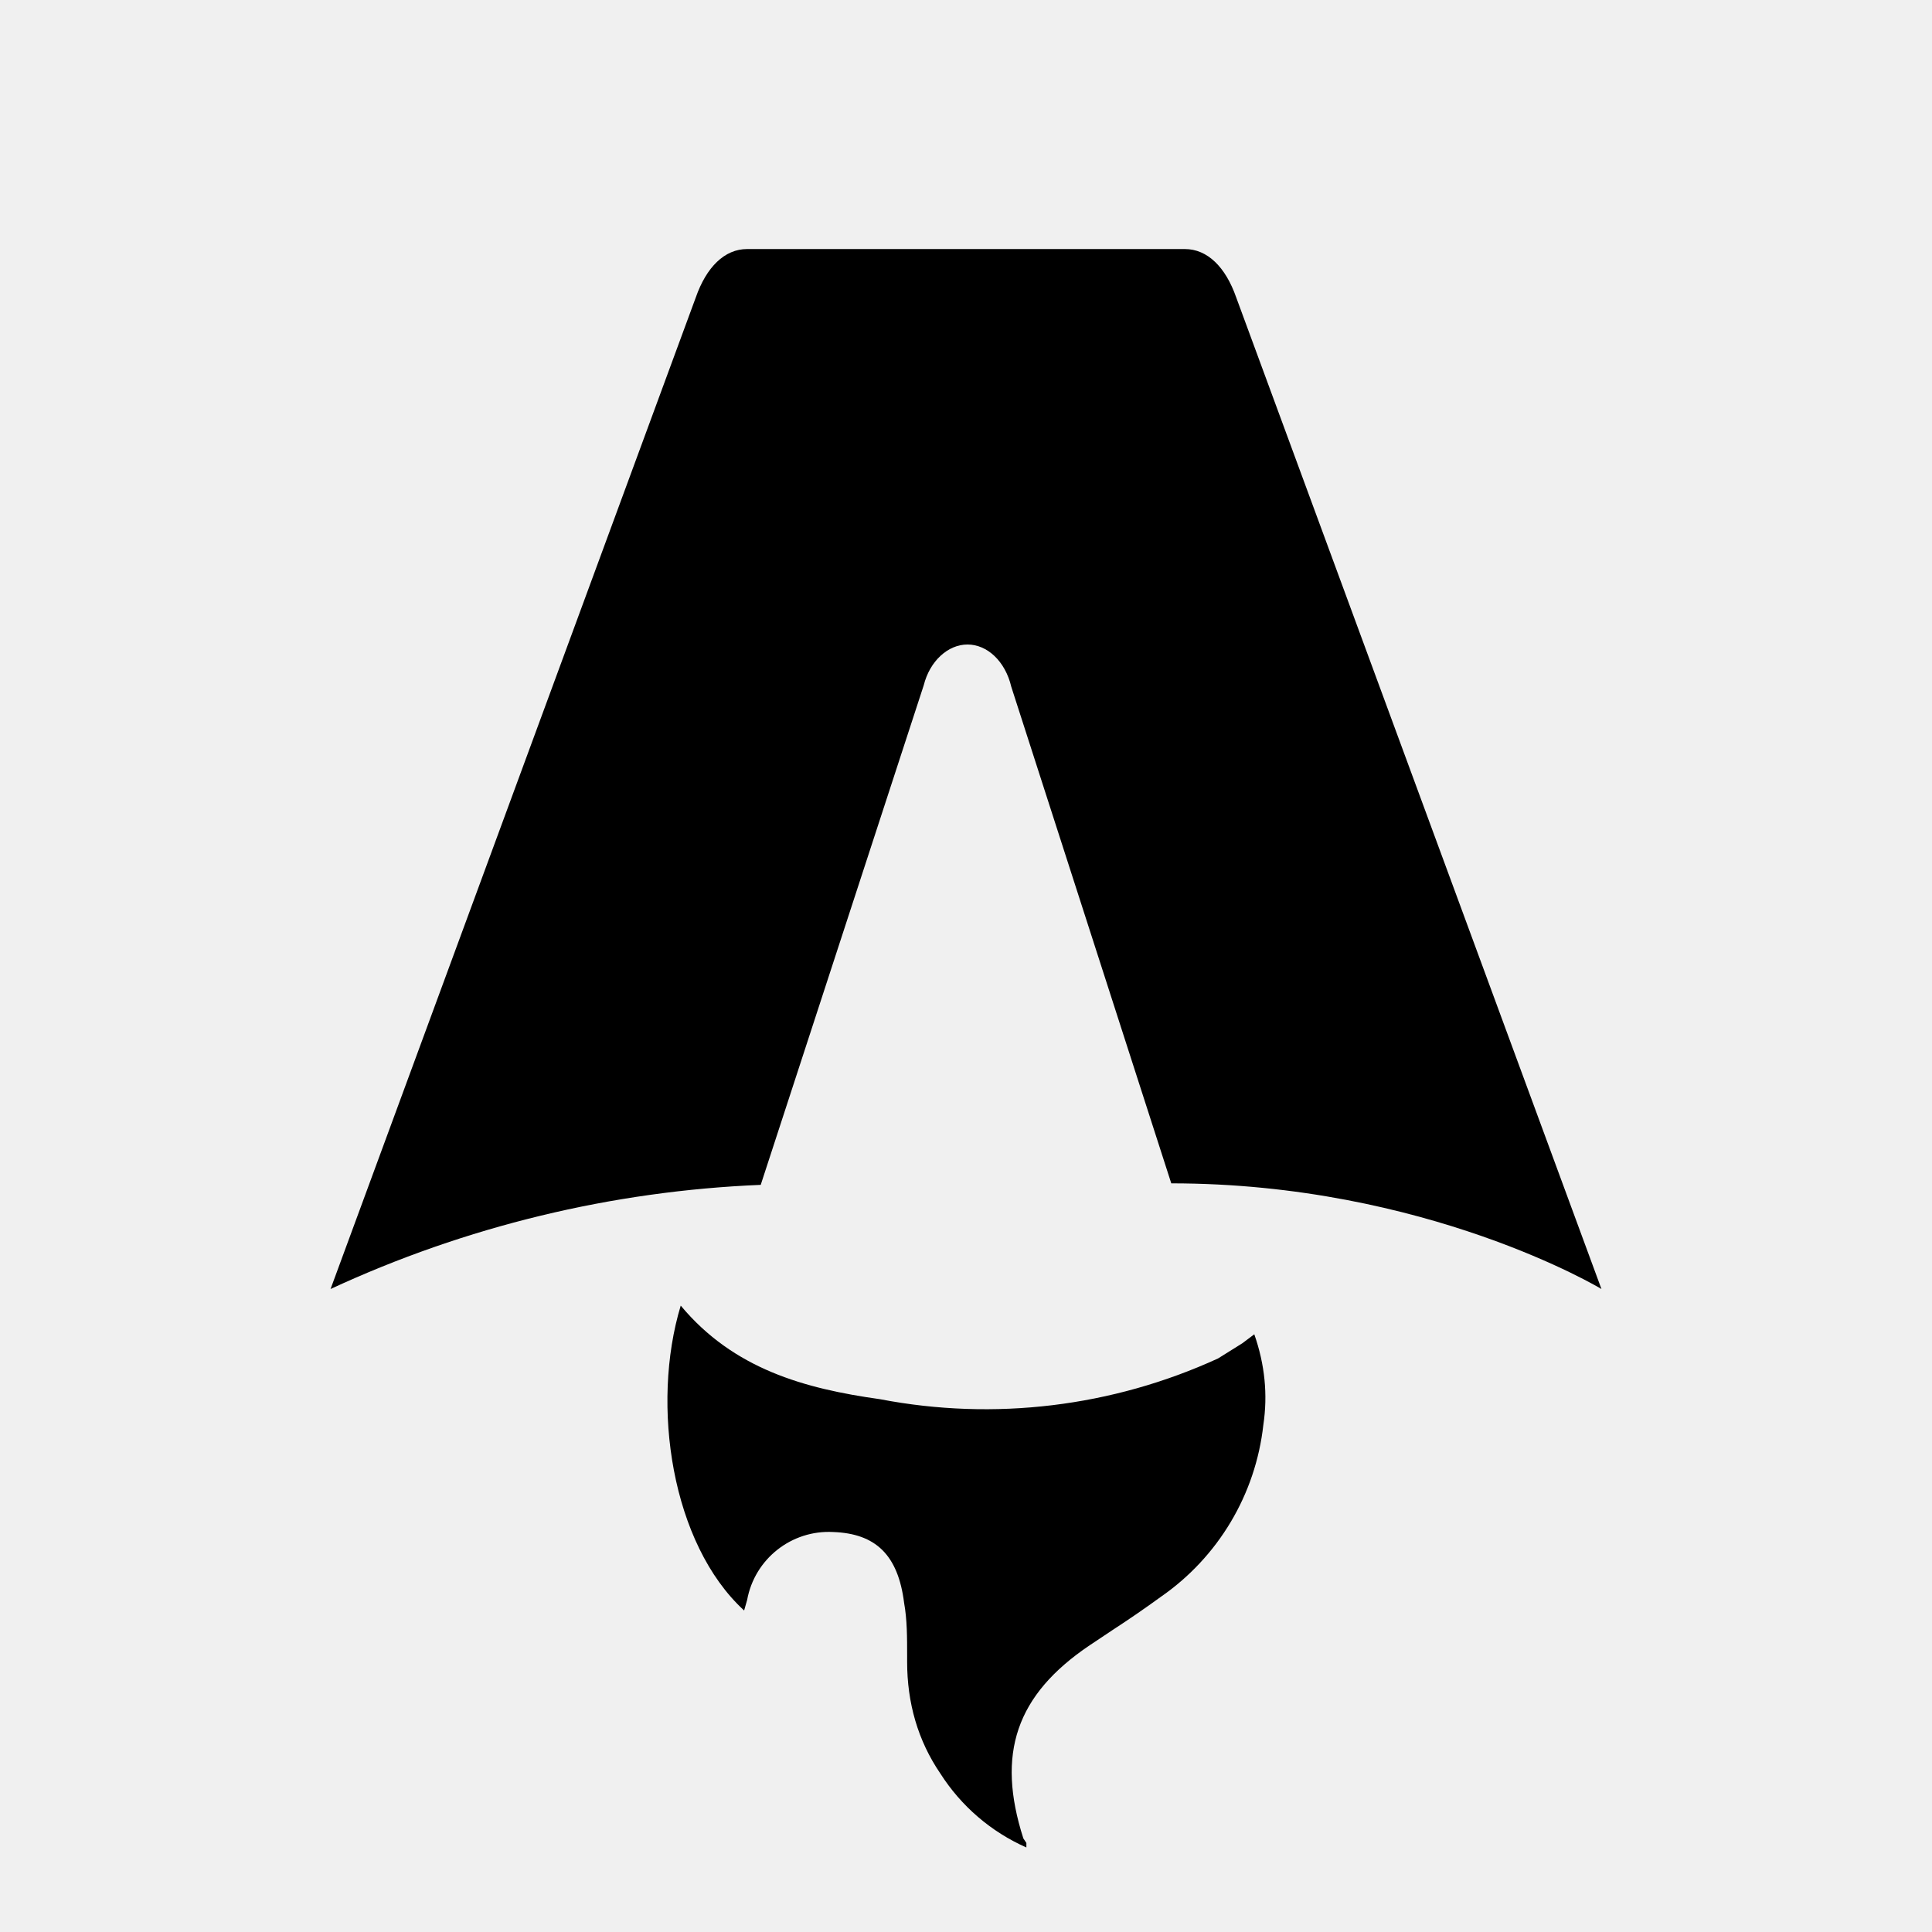
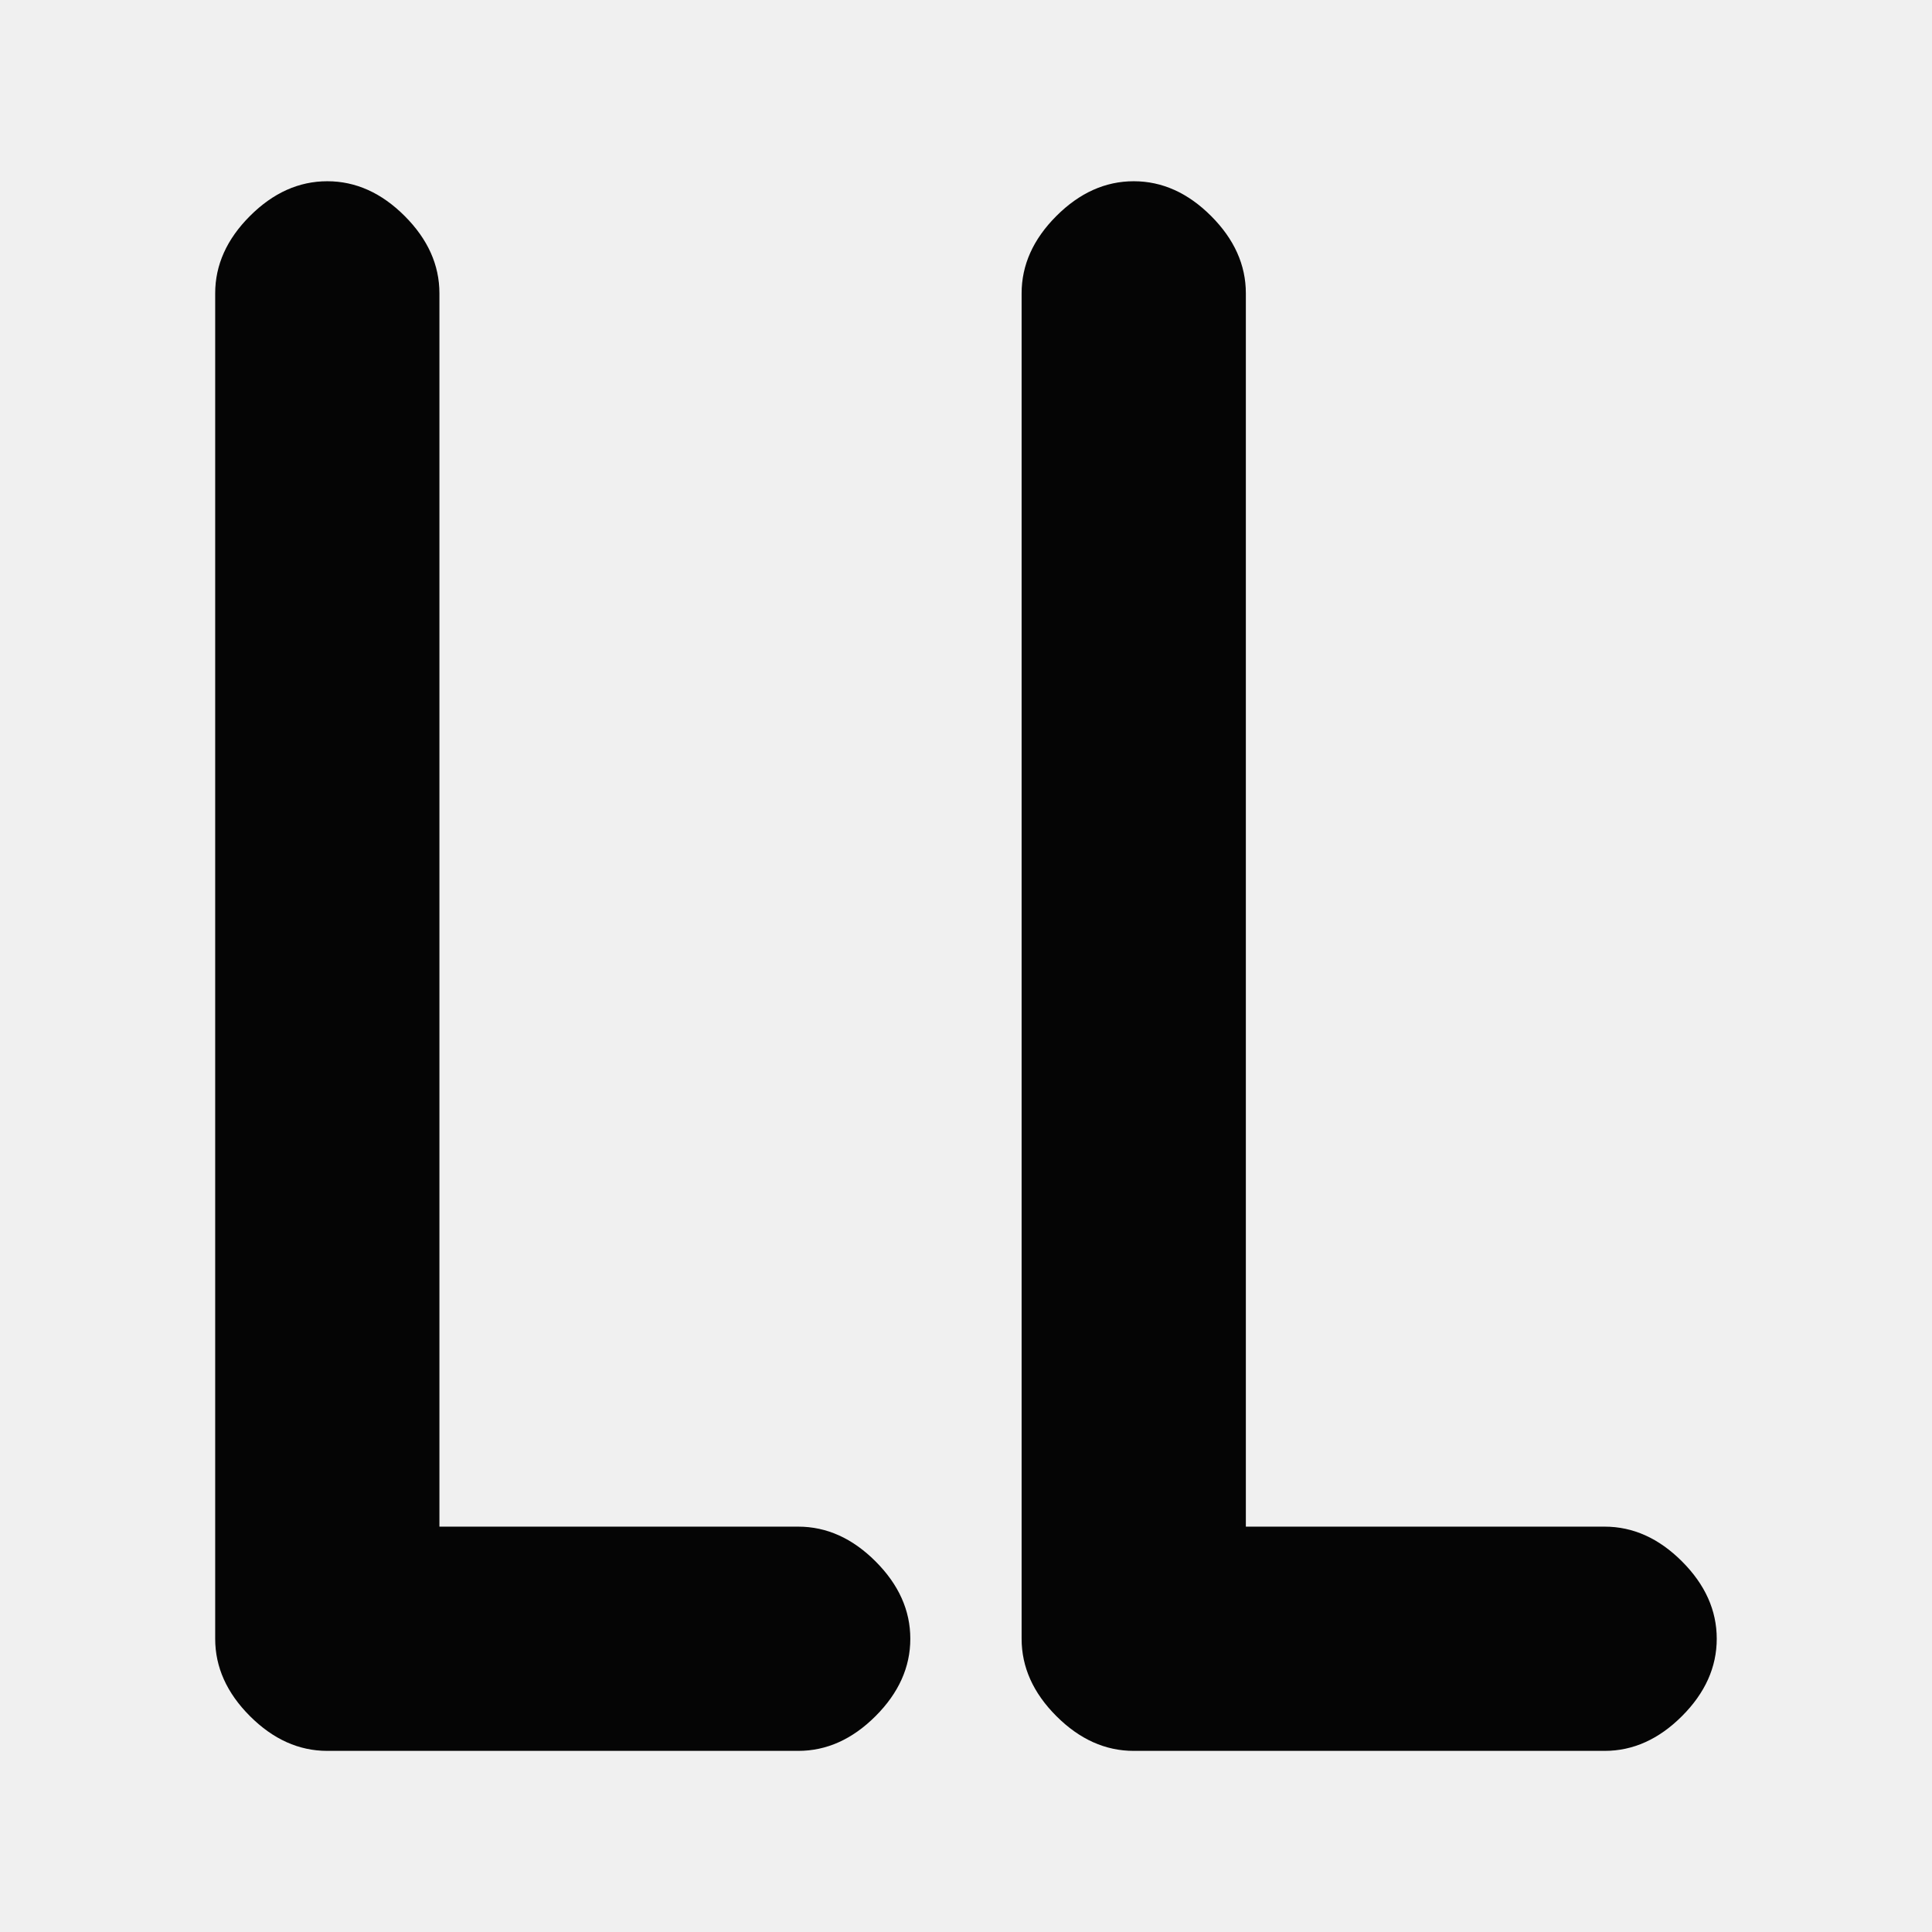
- <svg xmlns="http://www.w3.org/2000/svg" fill="none" viewBox="0 0 128 128">
-   <path d="M50.4 78.5a75.1 75.1 0 0 0-28.5 6.9l24.2-65.7c.7-2 1.9-3.2 3.4-3.2h29c1.5 0 2.7 1.2 3.4 3.2l24.2 65.7s-11.6-7-28.5-7L67 45.5c-.4-1.7-1.6-2.8-2.9-2.8-1.3 0-2.5 1.1-2.9 2.7L50.4 78.5Zm-1.1 28.2Zm-4.2-20.2c-2 6.6-.6 15.8 4.2 20.2a17.5 17.5 0 0 1 .2-.7 5.5 5.5 0 0 1 5.7-4.5c2.8.1 4.3 1.5 4.7 4.7.2 1.1.2 2.3.2 3.5v.4c0 2.7.7 5.2 2.2 7.4a13 13 0 0 0 5.7 4.9v-.3l-.2-.3c-1.8-5.6-.5-9.5 4.4-12.8l1.5-1a73 73 0 0 0 3.2-2.2 16 16 0 0 0 6.8-11.4c.3-2 .1-4-.6-6l-.8.6-1.6 1a37 37 0 0 1-22.4 2.7c-5-.7-9.7-2-13.2-6.2Z" />
+ <svg xmlns="http://www.w3.org/2000/svg" viewBox="0 0 32 32" width="32" height="32" role="img" aria-label="Laptenok Labs">
  <style>
-         path { fill: #000; }
-         @media (prefers-color-scheme: dark) {
-             path { fill: #FFF; }
-         }
-     </style>
+ path { fill: #050505; }
+ @media (prefers-color-scheme: dark) { path { fill: #f5f5f5; } }
+ </style>
+   <g transform="translate(0.593 29.000) scale(0.03714 -0.03714)">
+     <path d="M340 100Q359 100 374.5 84.5Q390 69 390 50Q390 31 374.5 15.5Q359 0 340 0L130 0Q111 0 95.5 15.5Q80 31 80 50L80 650Q80 669 95.5 684.5Q111 700 130 700Q149 700 164.5 684.5Q180 669 180 650L180 100L340 100Z" />
+   </g>
+   <g transform="translate(13.950 29.000) scale(0.03714 -0.03714)">
+     <path d="M340 100Q359 100 374.5 84.5Q390 69 390 50Q390 31 374.5 15.5Q359 0 340 0L130 0Q111 0 95.5 15.5Q80 31 80 50L80 650Q80 669 95.5 684.5Q111 700 130 700Q149 700 164.5 684.5Q180 669 180 650L180 100L340 100Z" />
+   </g>
</svg>
